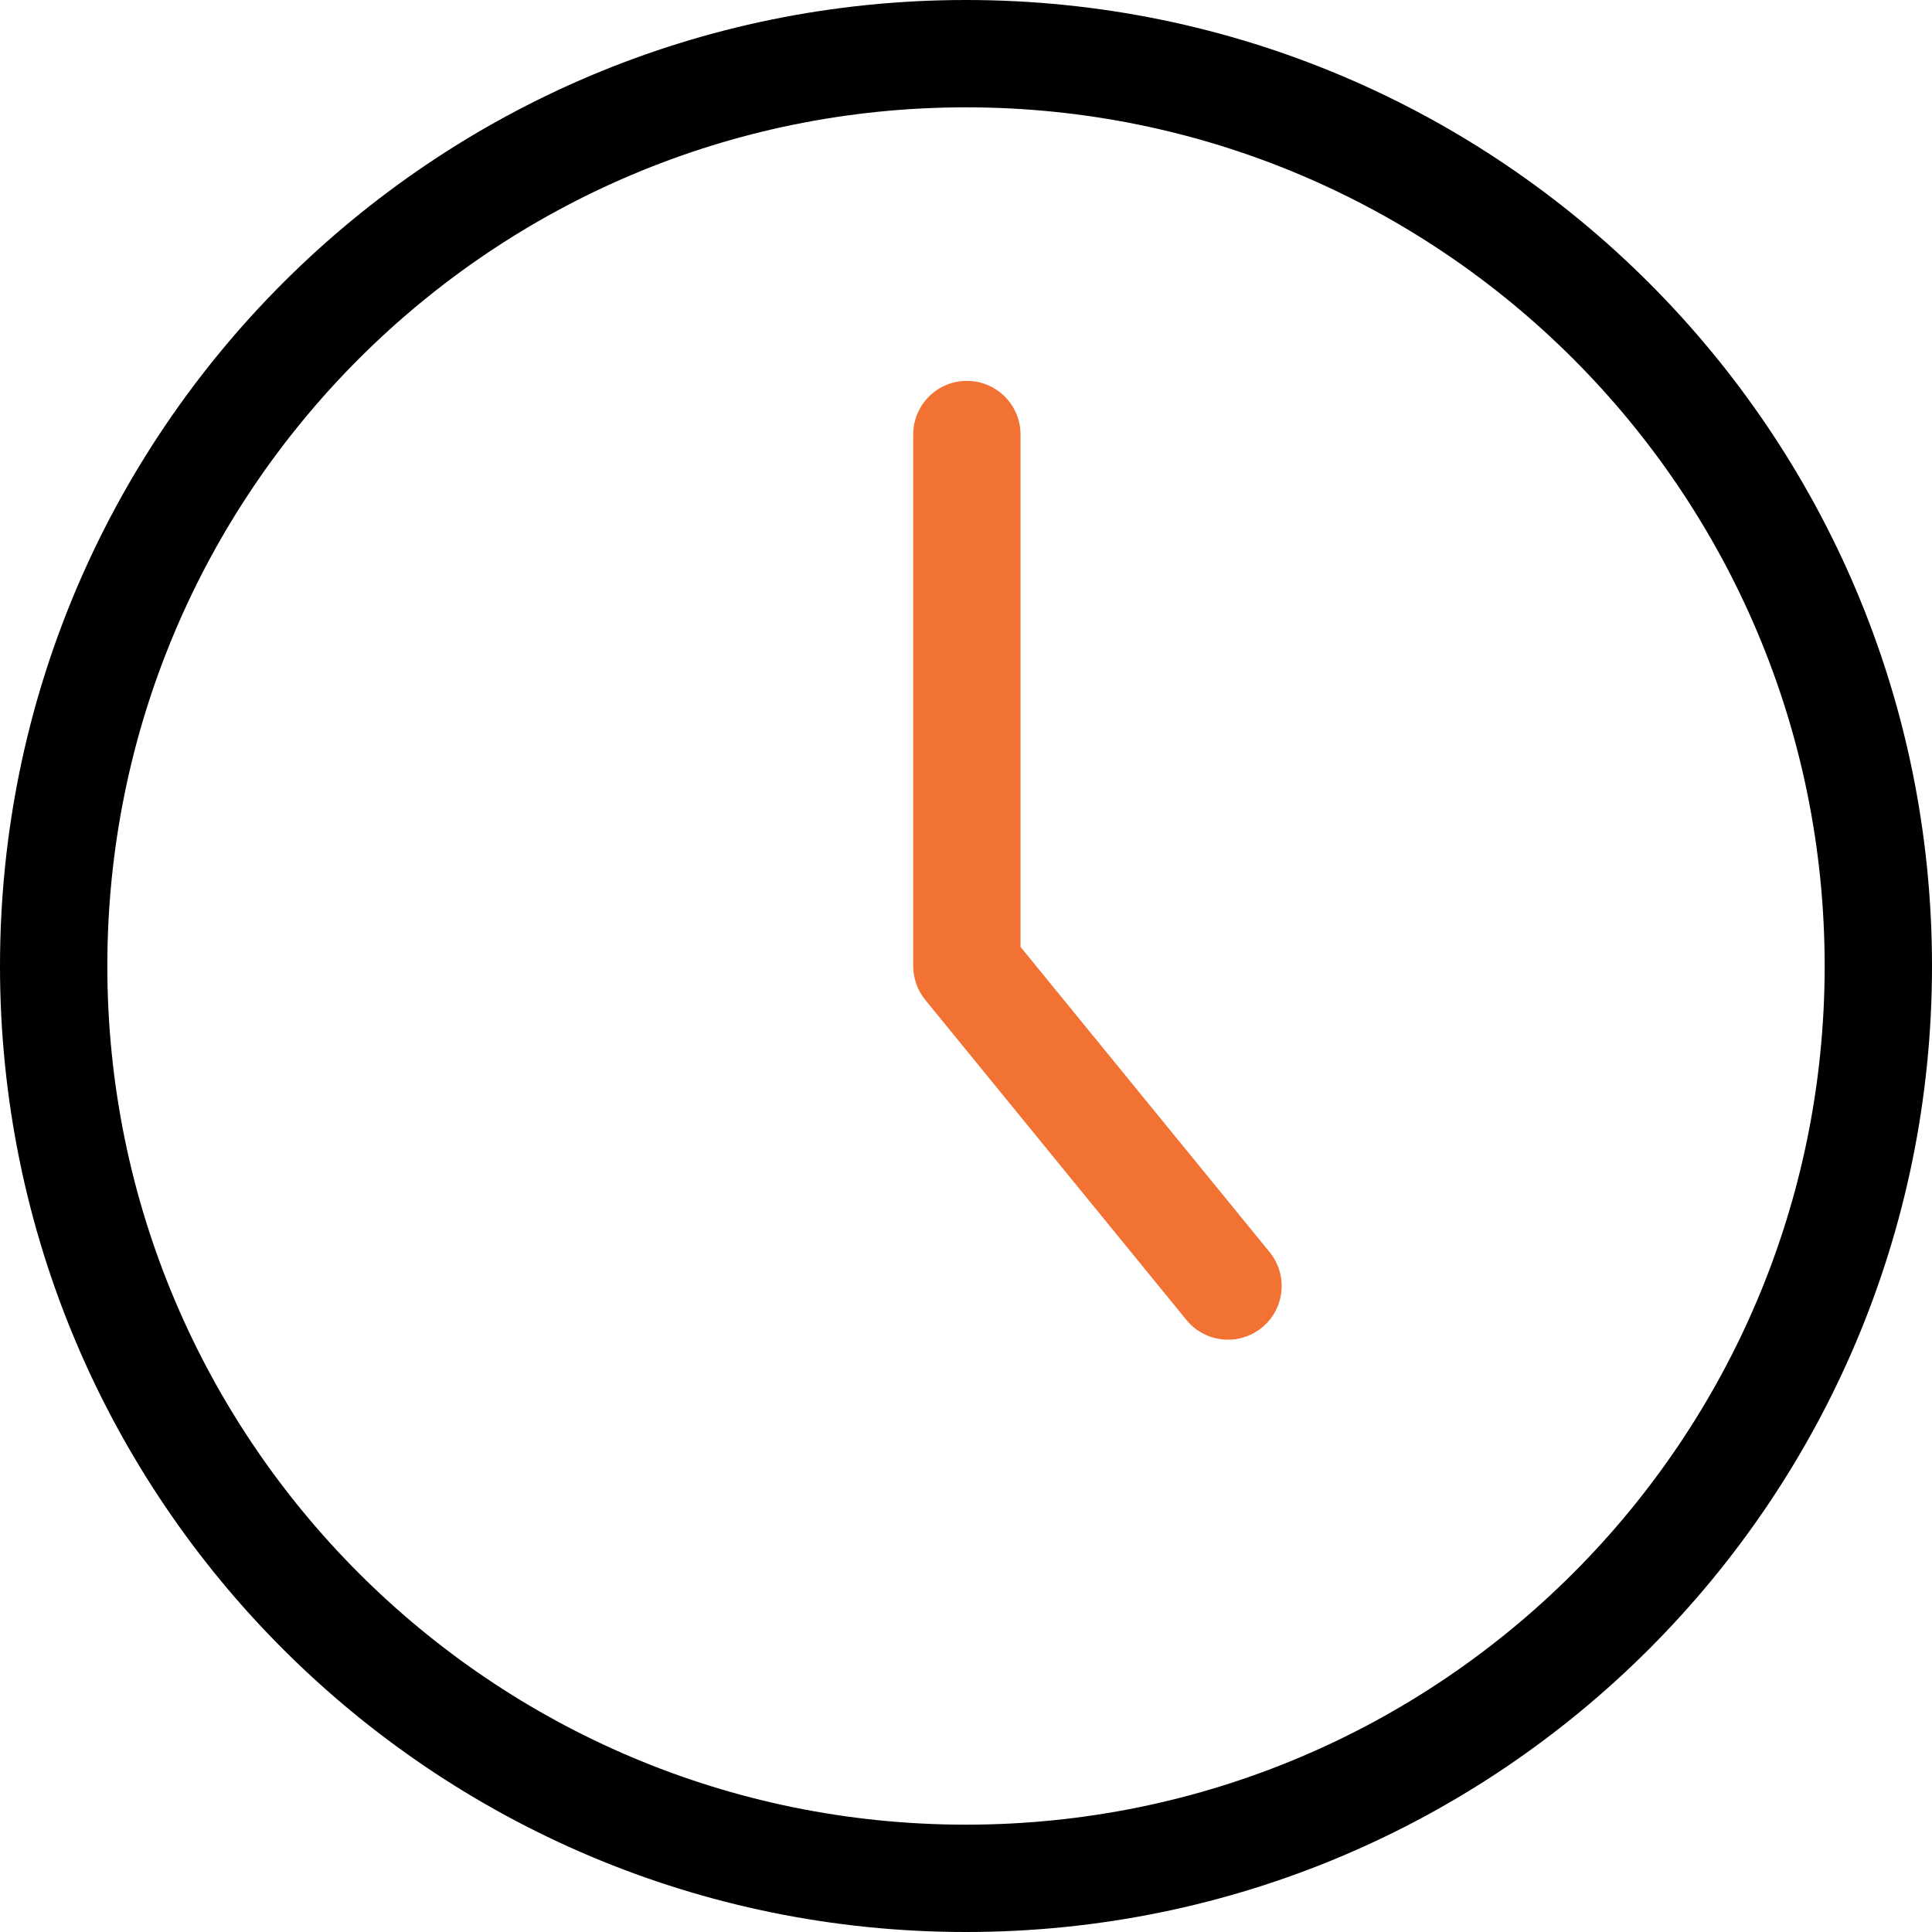
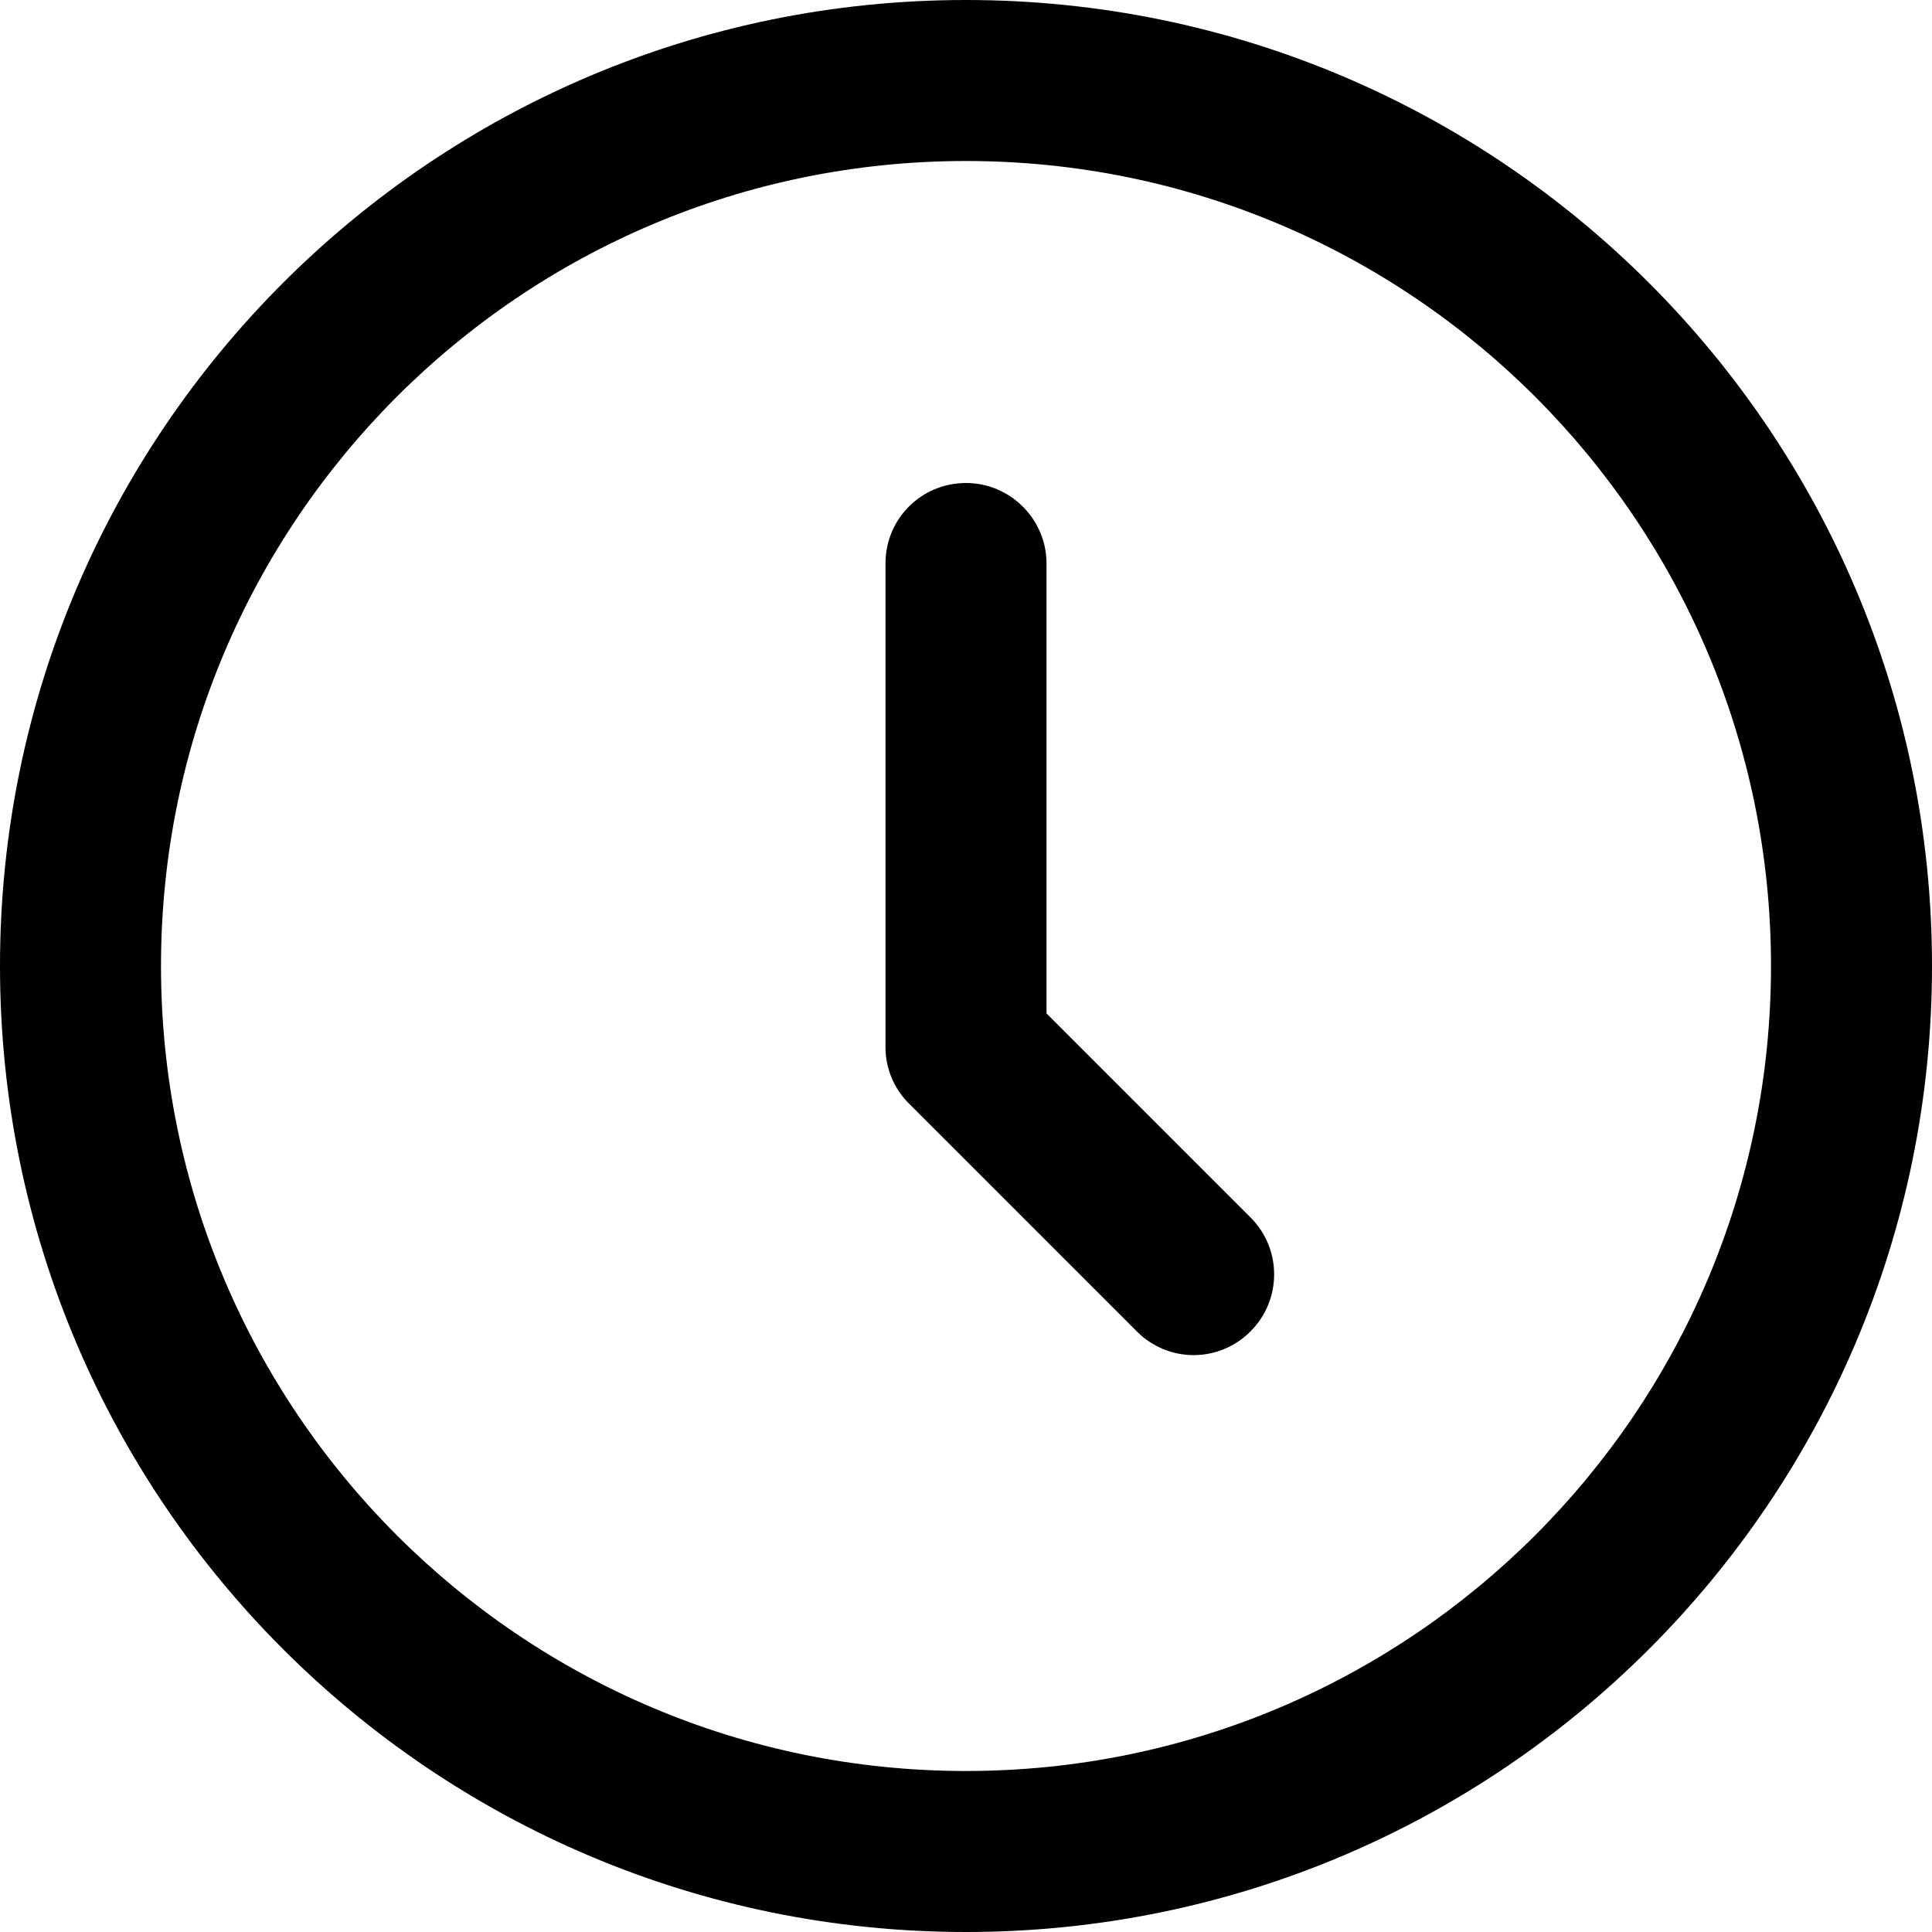
- <svg xmlns="http://www.w3.org/2000/svg" t="1774608774938" class="icon" viewBox="0 0 1024 1024" version="1.1" p-id="119259" width="200" height="200">
-   <path d="M512 1024c282.766 0 512-229.234 512-512S794.766 0 512 0 0 229.234 0 512s229.234 512 512 512z m0-56.889C260.636 967.111 56.889 763.364 56.889 512S260.636 56.889 512 56.889s455.111 203.748 455.111 455.111-203.748 455.111-455.111 455.111z" fill="#000000" p-id="119260" data-spm-anchor-id="a313x.search_index.0.i140.2ca13a81isimtY" class="selected" />
-   <path d="M540.9 230.315a28.444 28.444 0 1 0-56.889 0V512a28.444 28.444 0 0 0 6.4 17.977l138.411 169.614a28.444 28.444 0 1 0 44.089-35.954l-132.011-161.764V230.315z" fill="#F27233" p-id="119261" />
+ <svg xmlns="http://www.w3.org/2000/svg" t="1774681107501" class="icon" viewBox="0 0 1024 1024" version="1.1" p-id="21845" width="256" height="256">
+   <path d="M512 938.667c235.648 0 426.667-191.019 426.667-426.667S747.648 85.333 512 85.333 85.333 276.352 85.333 512s191.019 426.667 426.667 426.667z m0 85.333C229.248 1024 0 794.752 0 512S229.248 0 512 0s512 229.248 512 512-229.248 512-512 512z m42.667-486.869V298.539C554.667 275.328 535.552 256 512 256c-23.723 0-42.667 19.029-42.667 42.539v256.256a41.984 41.984 0 0 0 12.203 29.867l121.259 121.259a42.368 42.368 0 0 0 60.032-0.299 42.667 42.667 0 0 0 0.299-60.032L554.667 537.131z" fill="#000000" p-id="21846" />
</svg>
